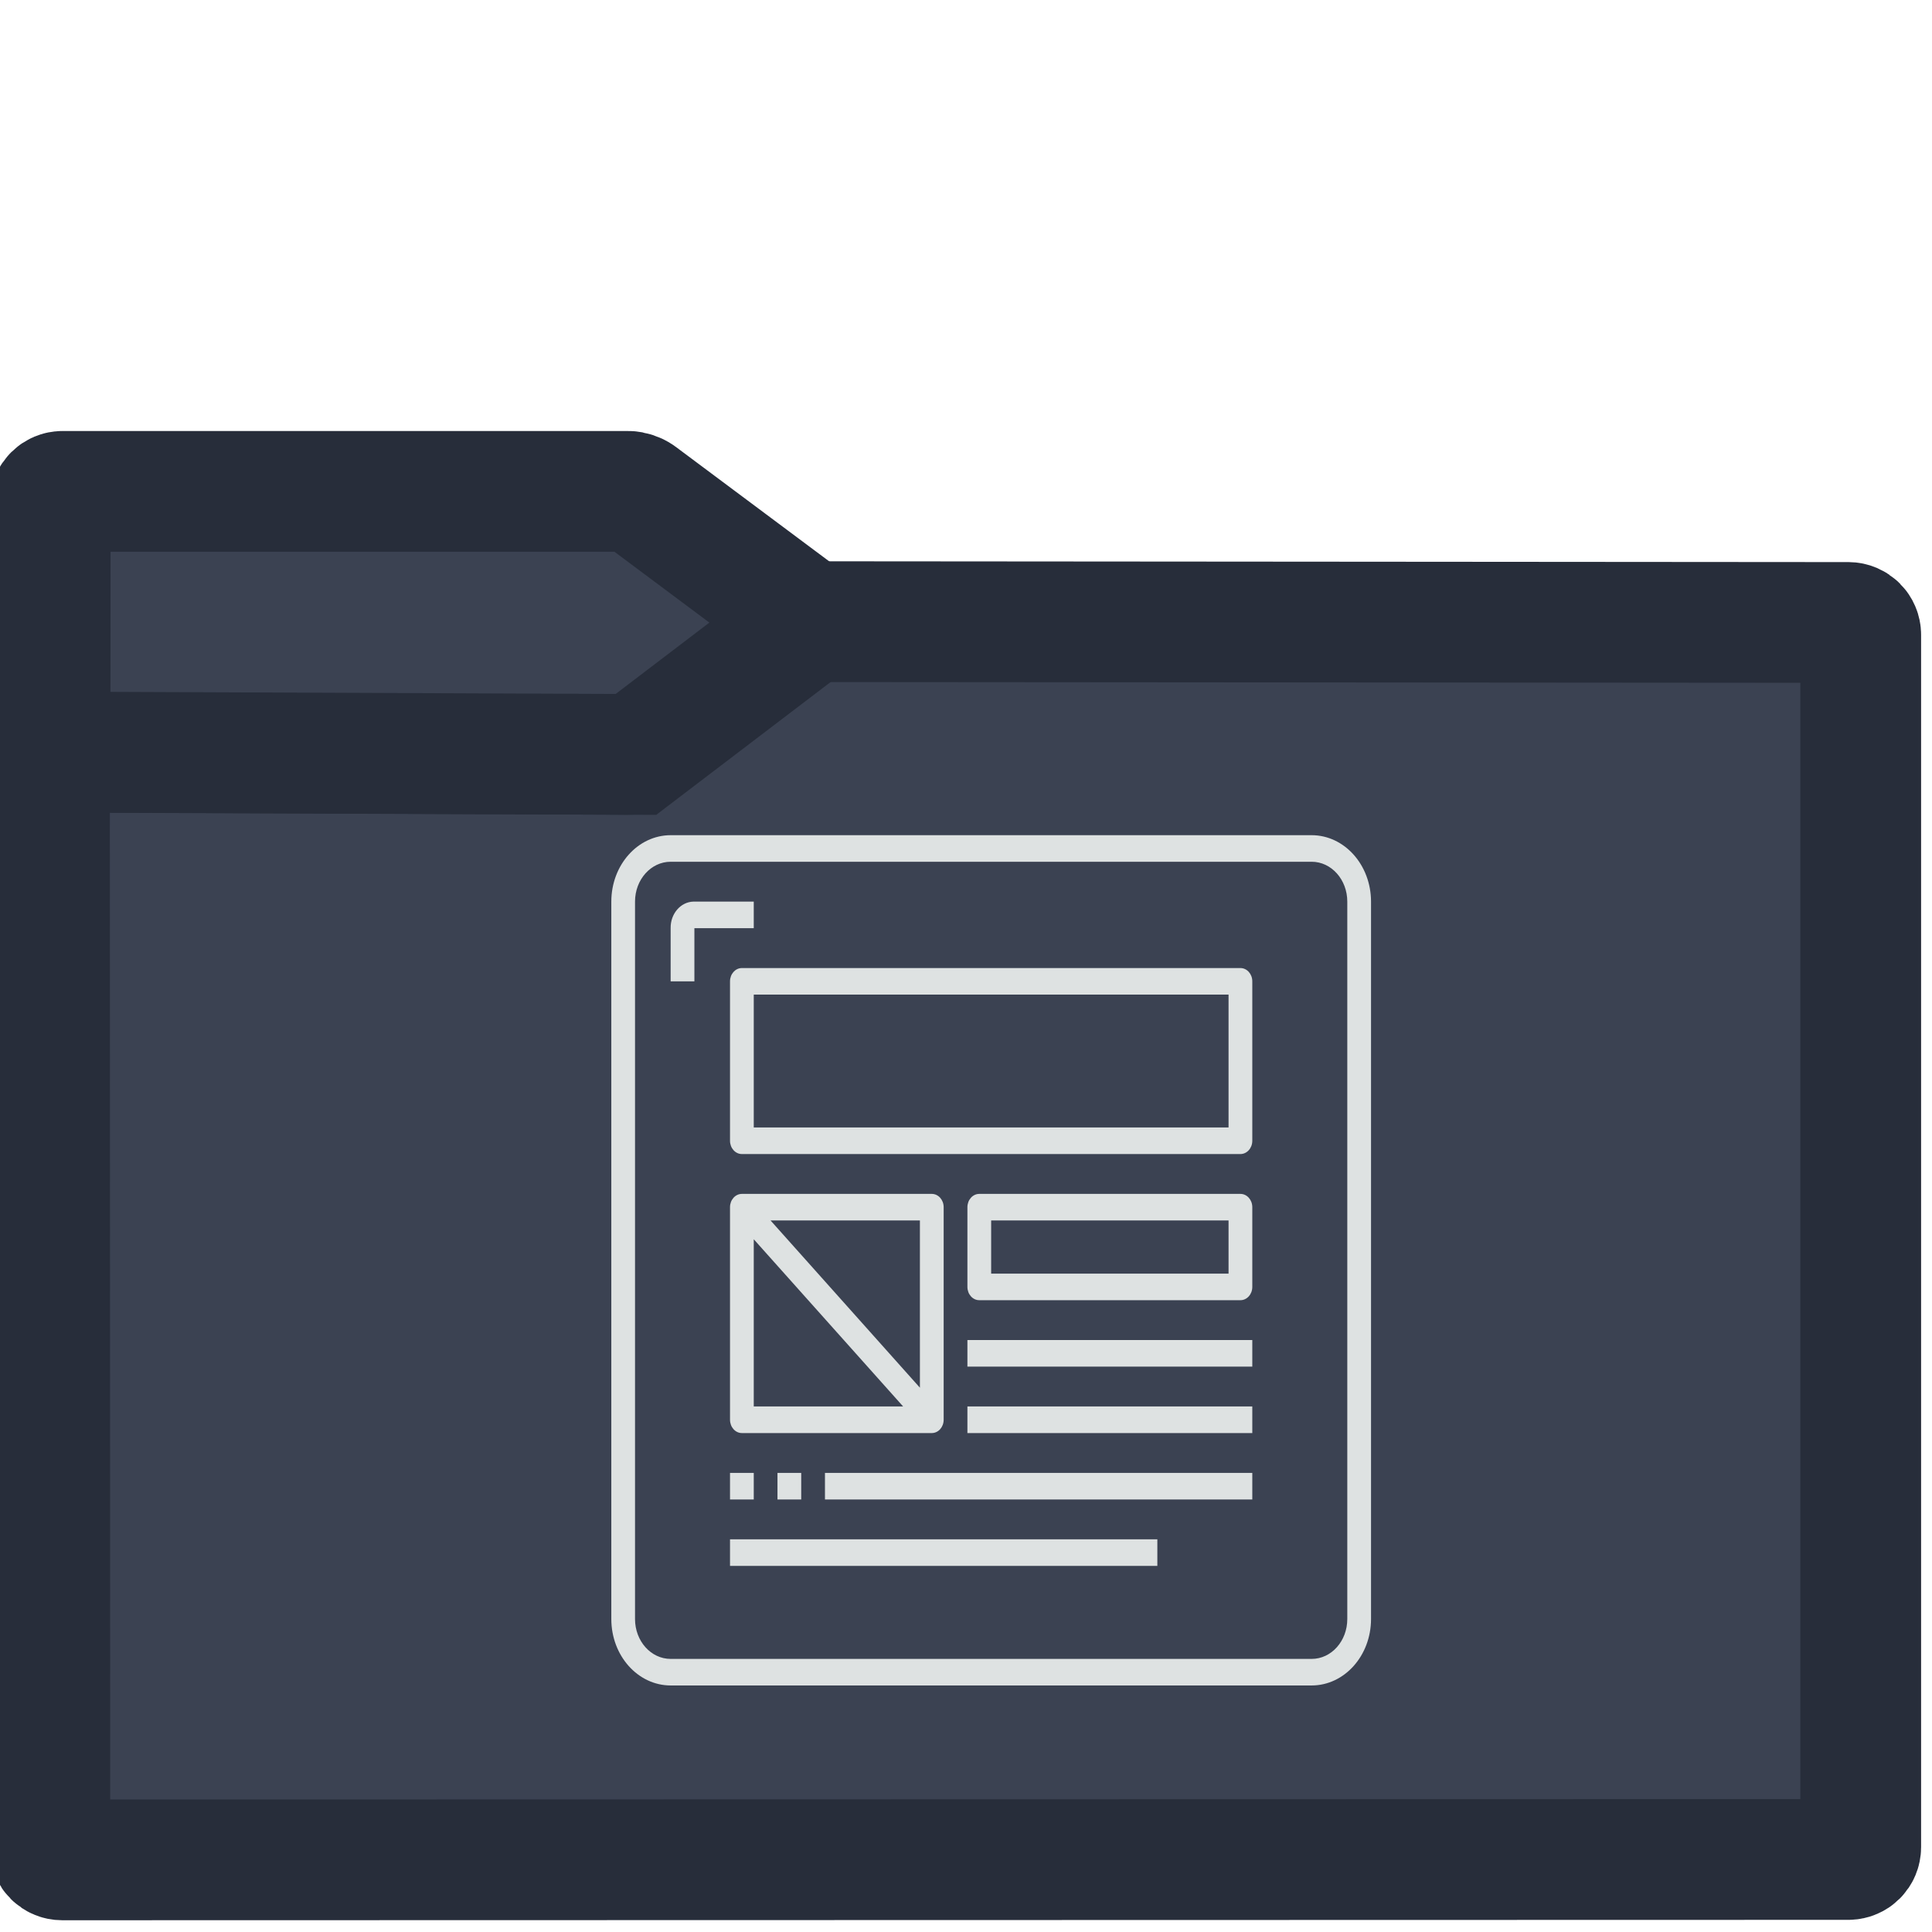
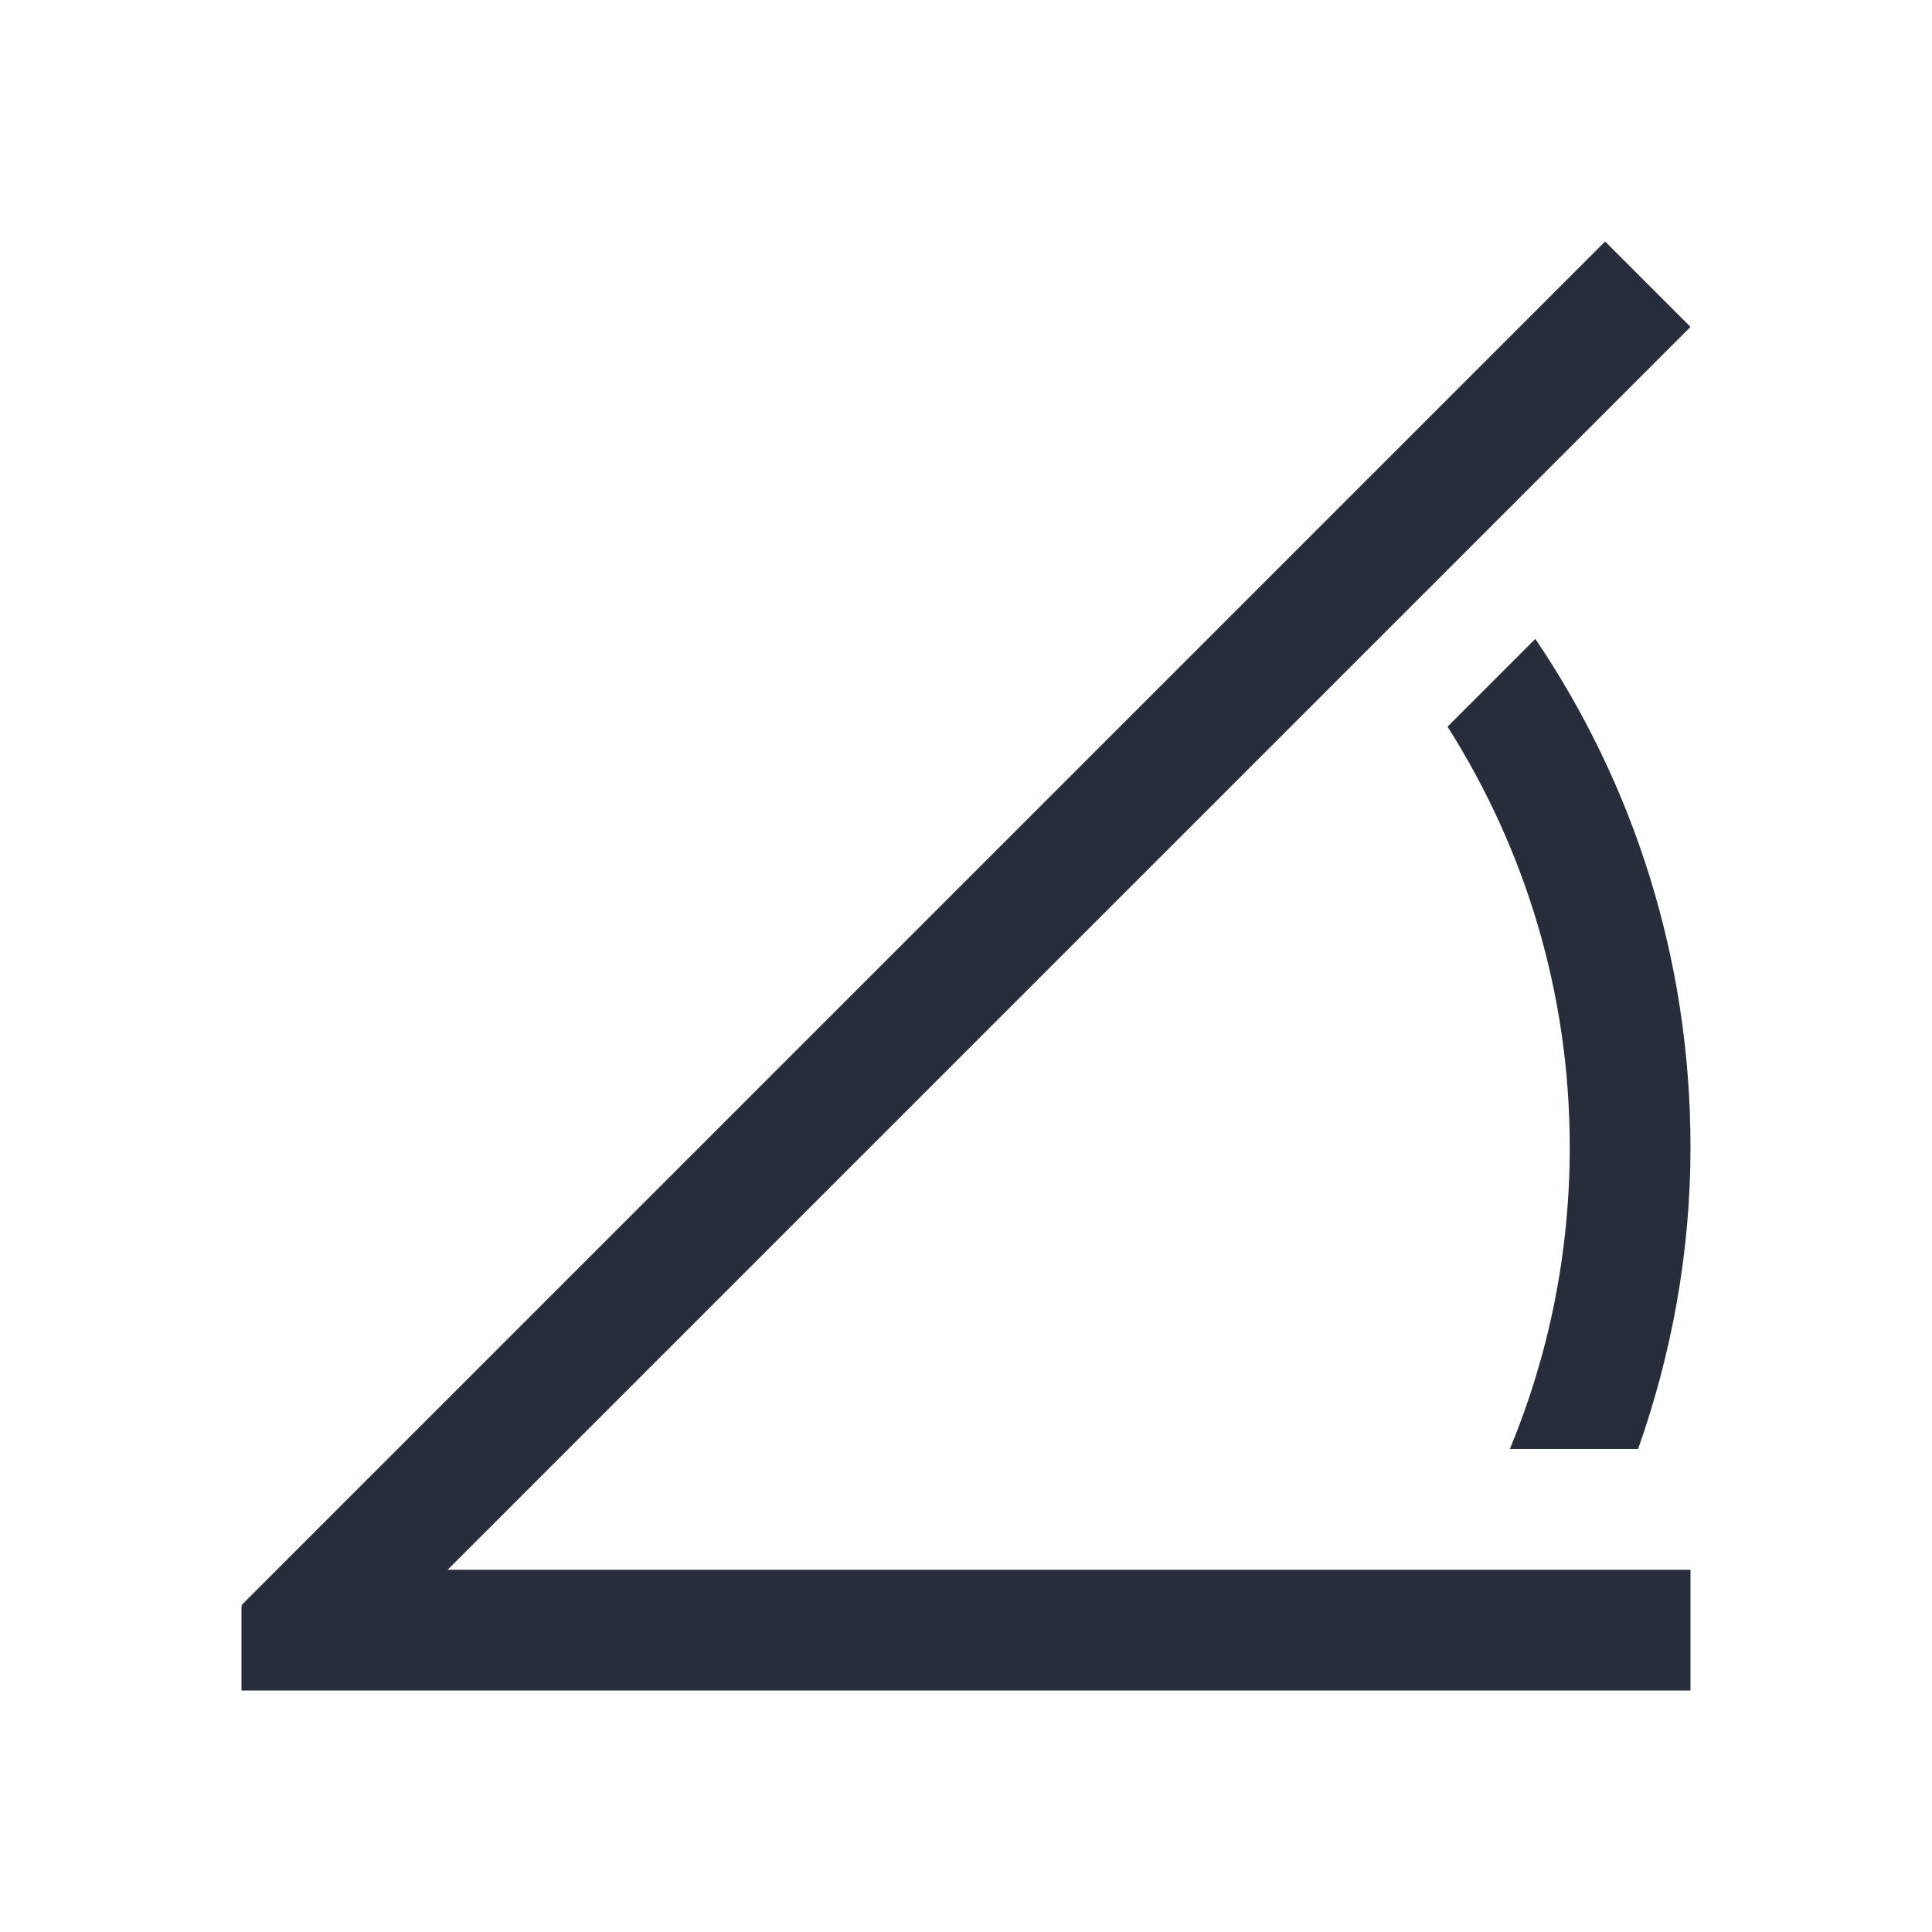
- <svg xmlns="http://www.w3.org/2000/svg" style="isolation:isolate" viewBox="0 0 16 16" width="16" height="16" version="1.1" id="svg25">
-   <defs id="defs5">
-     <clipPath clipPathUnits="userSpaceOnUse" id="clipPath837">
-       <rect id="rect839" height="48" width="48" x="0" y="0" style="fill:none" />
-     </clipPath>
+ <svg xmlns="http://www.w3.org/2000/svg" viewBox="0 0 16 16" version="1.1" id="svg5">
+   <defs id="defs3051">
+     <style type="text/css" id="current-color-scheme">
+       .ColorScheme-Text {
+         color:#4d4d4d;
+       }
+       </style>
  </defs>
-   <g clip-path="url(#clipPath837)" id="g23" transform="scale(0.3333333)">
-     <linearGradient id="_lgradient_28" x1="-0.046" y1="0.16" x2="0.852" y2="0.71" gradientTransform="matrix(45,0,0,30.763,1.229,15.445)" gradientUnits="userSpaceOnUse">
-       <stop offset="3.043%" stop-opacity="1" style="stop-color:#82ABAA" id="stop7" />
-       <stop offset="98.261%" stop-opacity="1" style="stop-color:#82ABAA" id="stop9" />
-     </linearGradient>
-     <path d="m 1.545,46.208 44.378,-0.01 c 0.169,0 0.306,-0.137 0.306,-0.306 v -30.12 c 0,-0.169 -0.137,-0.306 -0.306,-0.307 l -25.816,-0.02 -4.221,3.206 c -0.068,0.051 -0.191,0.092 -0.276,0.092 L 1.229,18.688 1.238,45.902 c 0,0.169 0.138,0.306 0.307,0.306 z" stroke-miterlimit="3" id="path12" style="vector-effect:non-scaling-stroke;fill:#3b4252;fill-opacity:1;stroke:#272d3a;stroke-width:1;stroke-linecap:square;stroke-linejoin:miter;stroke-miterlimit:3;stroke-opacity:1" />
-     <linearGradient id="_lgradient_29" x1="0" y1="0.5" x2="1" y2="0.5" gradientTransform="matrix(18.873,0,0,6.535,1.243,12.208)" gradientUnits="userSpaceOnUse">
-       <stop offset="3.043%" stop-opacity="1" style="stop-color:#82ABAA" id="stop14" />
-       <stop offset="98.261%" stop-opacity="1" style="stop-color:#82ABAA" id="stop16" />
-     </linearGradient>
-     <path d="M 20.116,15.456 15.887,12.3 C 15.819,12.249 15.695,12.208 15.61,12.208 H 1.554 c -0.169,0 -0.307,0.138 -0.307,0.307 l -0.004,6.168 14.557,0.06 z" stroke-miterlimit="3" id="path19" style="vector-effect:non-scaling-stroke;fill:#3b4252;fill-opacity:1;stroke:#272d3a;stroke-width:1;stroke-linecap:square;stroke-linejoin:miter;stroke-miterlimit:3;stroke-opacity:1" />
-     <path d="m 17.252,22.4 c -0.008,0 -0.016,0 -0.024,0 -0.319,0.008 -0.573,0.304 -0.566,0.661 v 1.32 h 0.59 v -1.32 h 1.475 V 22.4 Z m 3.244,14.194 h 10.617 v 0.66 H 20.496 Z m -1.769,-1.651 v -4.154 l 3.711,4.154 z m 4.128,-0.466 -3.711,-4.155 h 3.711 z m 7.668,-2.834 h -5.898 v -1.321 h 5.898 z m 0,-3.631 H 18.727 v -3.301 h 11.796 z m -6.488,6.931 h 7.078 v 0.661 h -7.078 z m 0,-1.65 h 7.078 v 0.66 h -7.078 z m -5.898,4.951 h 10.617 v 0.66 H 18.137 Z m 0,-1.65 h 0.59 v 0.66 h -0.59 z M 30.818,24.051 H 18.432 c -0.163,0 -0.295,0.148 -0.295,0.33 v 3.961 c 0,0.182 0.132,0.33 0.295,0.33 h 12.386 c 0.163,0 0.295,-0.148 0.295,-0.33 v -3.961 c 0,-0.182 -0.132,-0.33 -0.295,-0.33 z m 0,5.611 H 24.33 c -0.163,0 -0.295,0.148 -0.295,0.33 v 1.981 c 0,0.182 0.132,0.33 0.295,0.33 h 6.488 c 0.163,0 0.295,-0.148 0.295,-0.33 v -1.981 c 0,-0.182 -0.132,-0.33 -0.295,-0.33 z m -7.668,0 h -4.718 c -0.163,0 -0.295,0.148 -0.295,0.33 v 5.281 c 0,0.183 0.132,0.331 0.295,0.331 h 4.718 c 0.163,0 0.295,-0.148 0.295,-0.331 v -5.281 c 0,-0.182 -0.132,-0.33 -0.295,-0.33 z m 10.323,10.563 c 0,0.547 -0.396,0.99 -0.885,0.99 H 16.662 c -0.489,0 -0.885,-0.443 -0.885,-0.99 V 22.4 c 0,-0.547 0.396,-0.99 0.885,-0.99 h 15.926 c 0.489,0 0.885,0.443 0.885,0.99 z M 32.588,20.75 H 16.662 c -0.814,0.001 -1.474,0.739 -1.474,1.65 v 17.825 c 0,0.911 0.66,1.649 1.474,1.65 h 15.926 c 0.814,-10e-4 1.474,-0.739 1.475,-1.65 V 22.4 C 34.062,21.489 33.402,20.751 32.588,20.75 Z M 19.316,36.594 h 0.59 v 0.66 h -0.59 z" id="path21" style="fill:#dee2e2;fill-opacity:1;fill-rule:evenodd" />
-   </g>
+   <path style="fill:#272d3a;fill-opacity:1;stroke:none" d="M 13.293 2 L 2 13.293 L 2.006 13.299 L 2 13.301 L 2 14 L 2.707 14 L 14 14 L 14 13 L 3.707 13 L 14 2.707 L 13.293 2 z M 12.715 5.291 L 11.988 6.018 C 12.626 7.024 13 8.216 13 9.5 C 13 10.387 12.823 11.231 12.504 12 L 13.566 12 C 13.842 11.217 14 10.379 14 9.5 C 14 7.937 13.526 6.49 12.715 5.291 z " id="rect3371" class="ColorScheme-Text" />
</svg>
